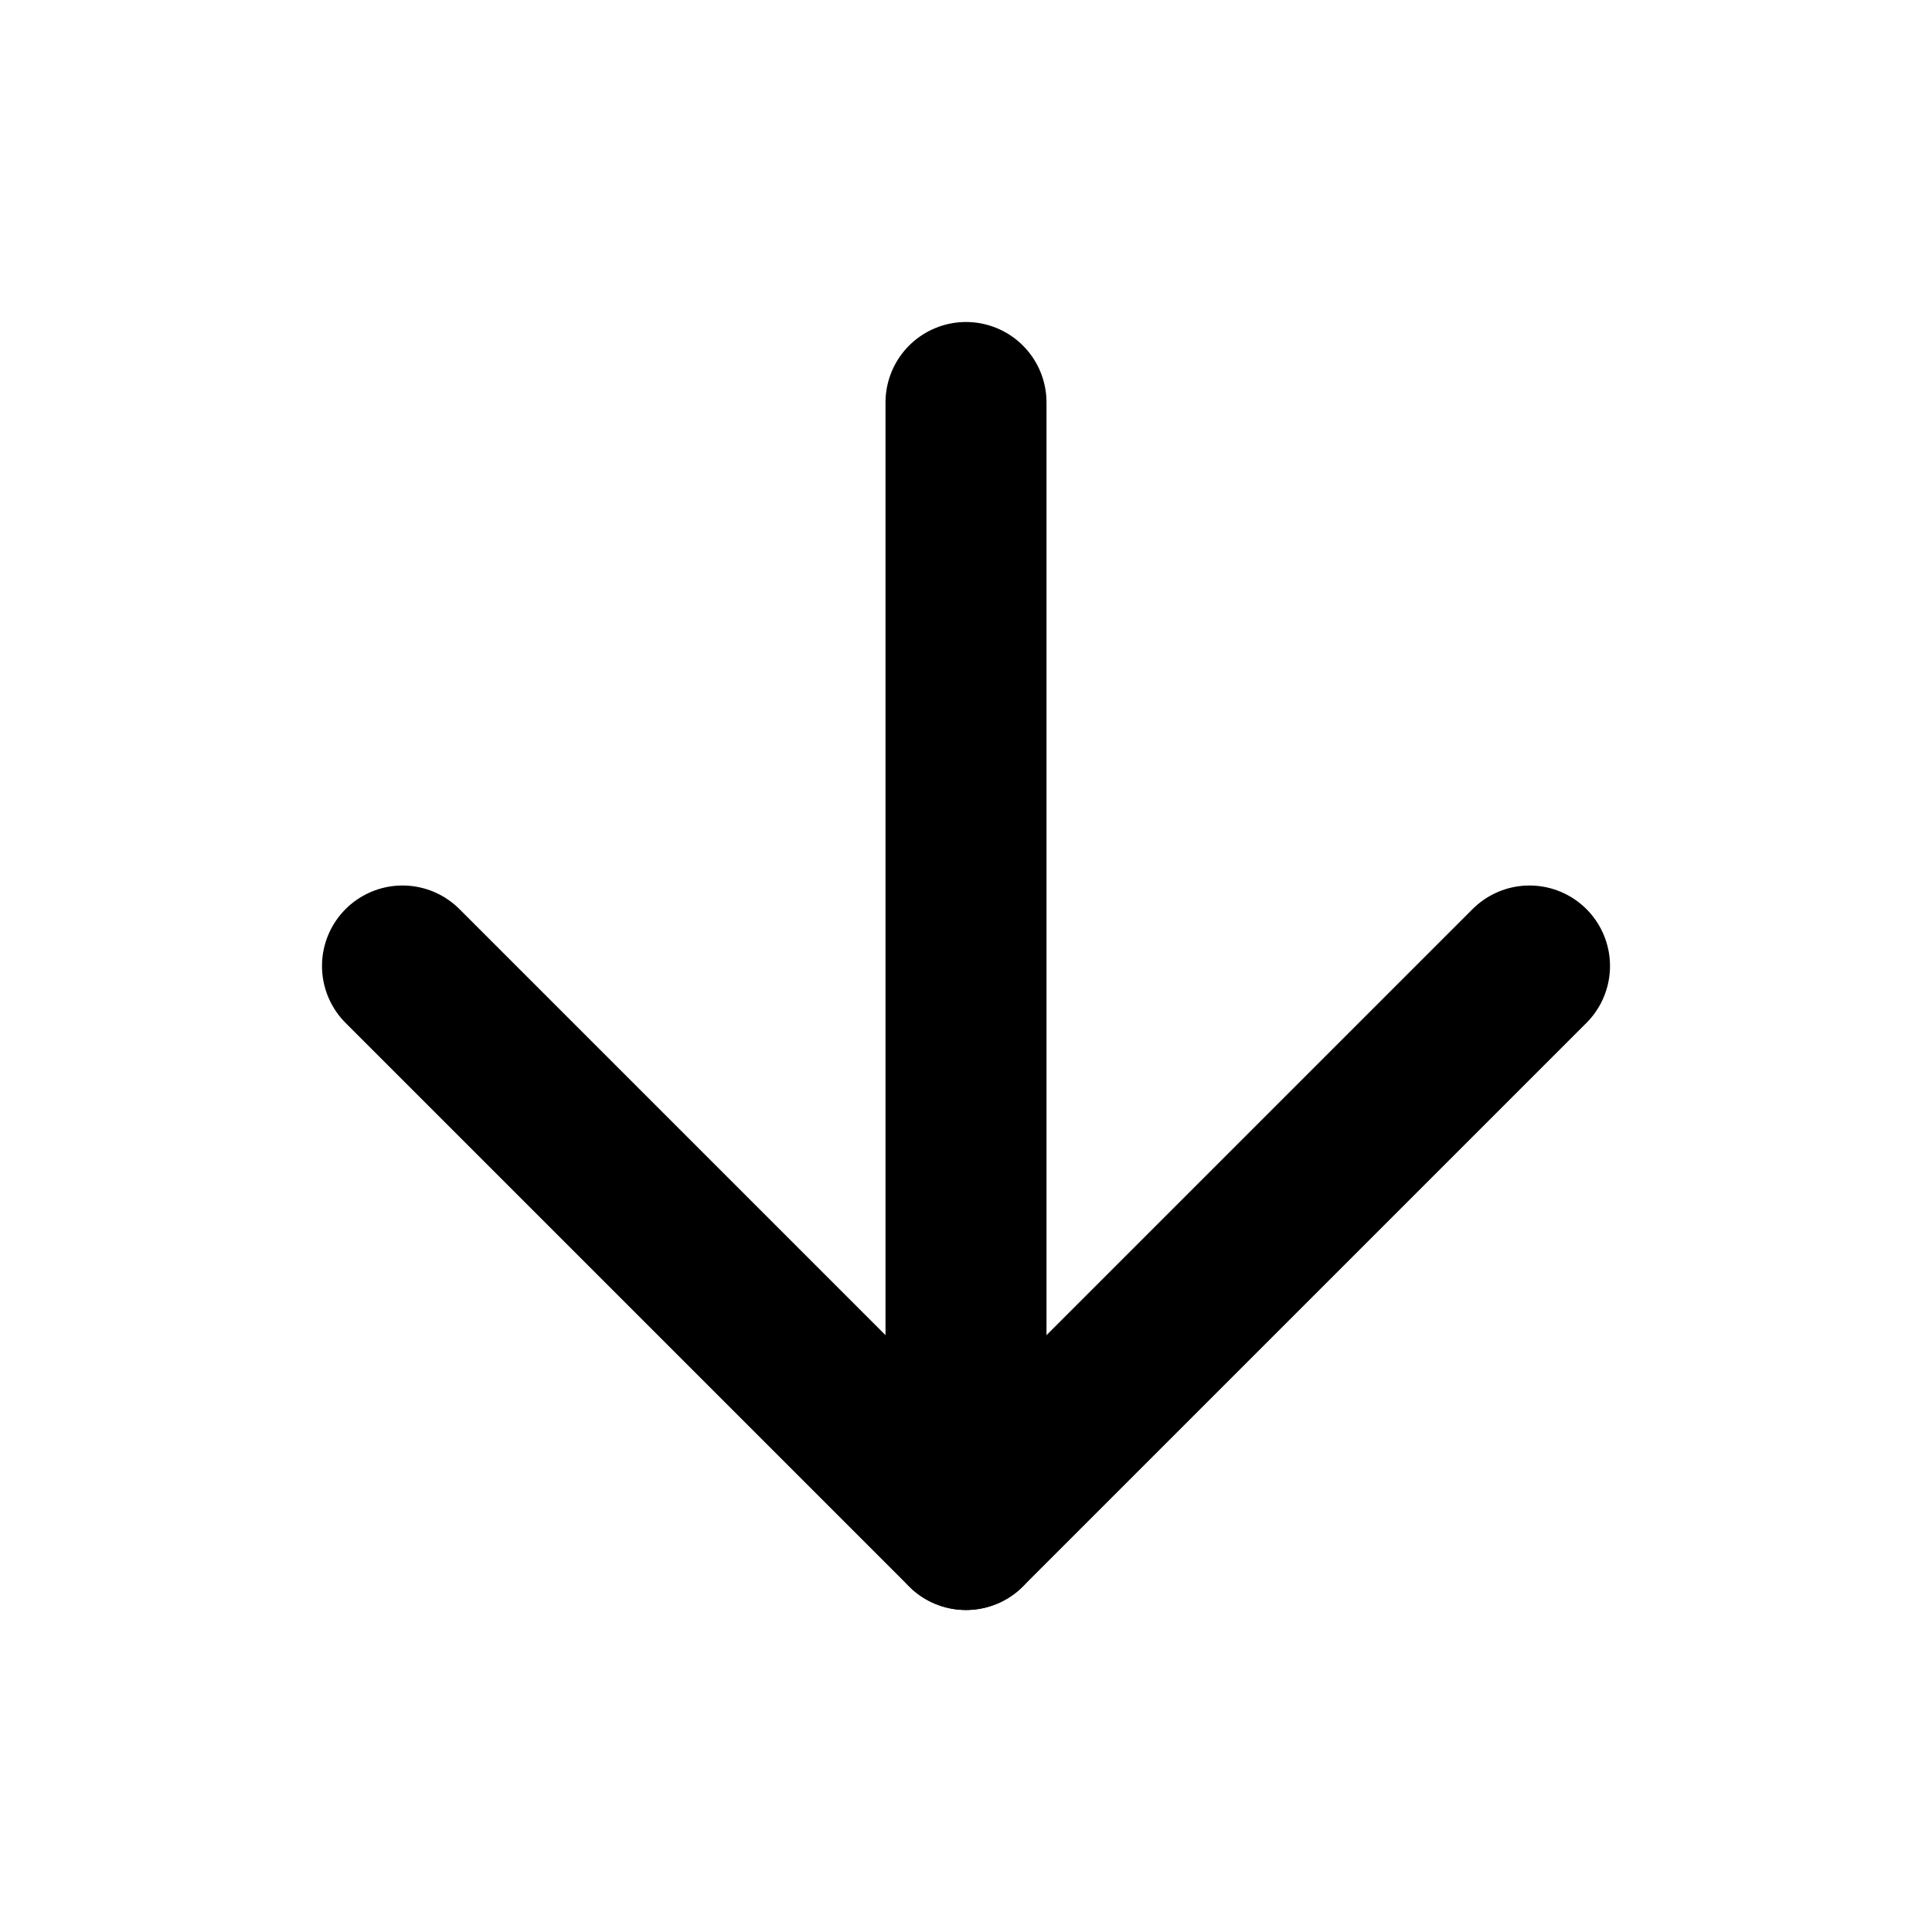
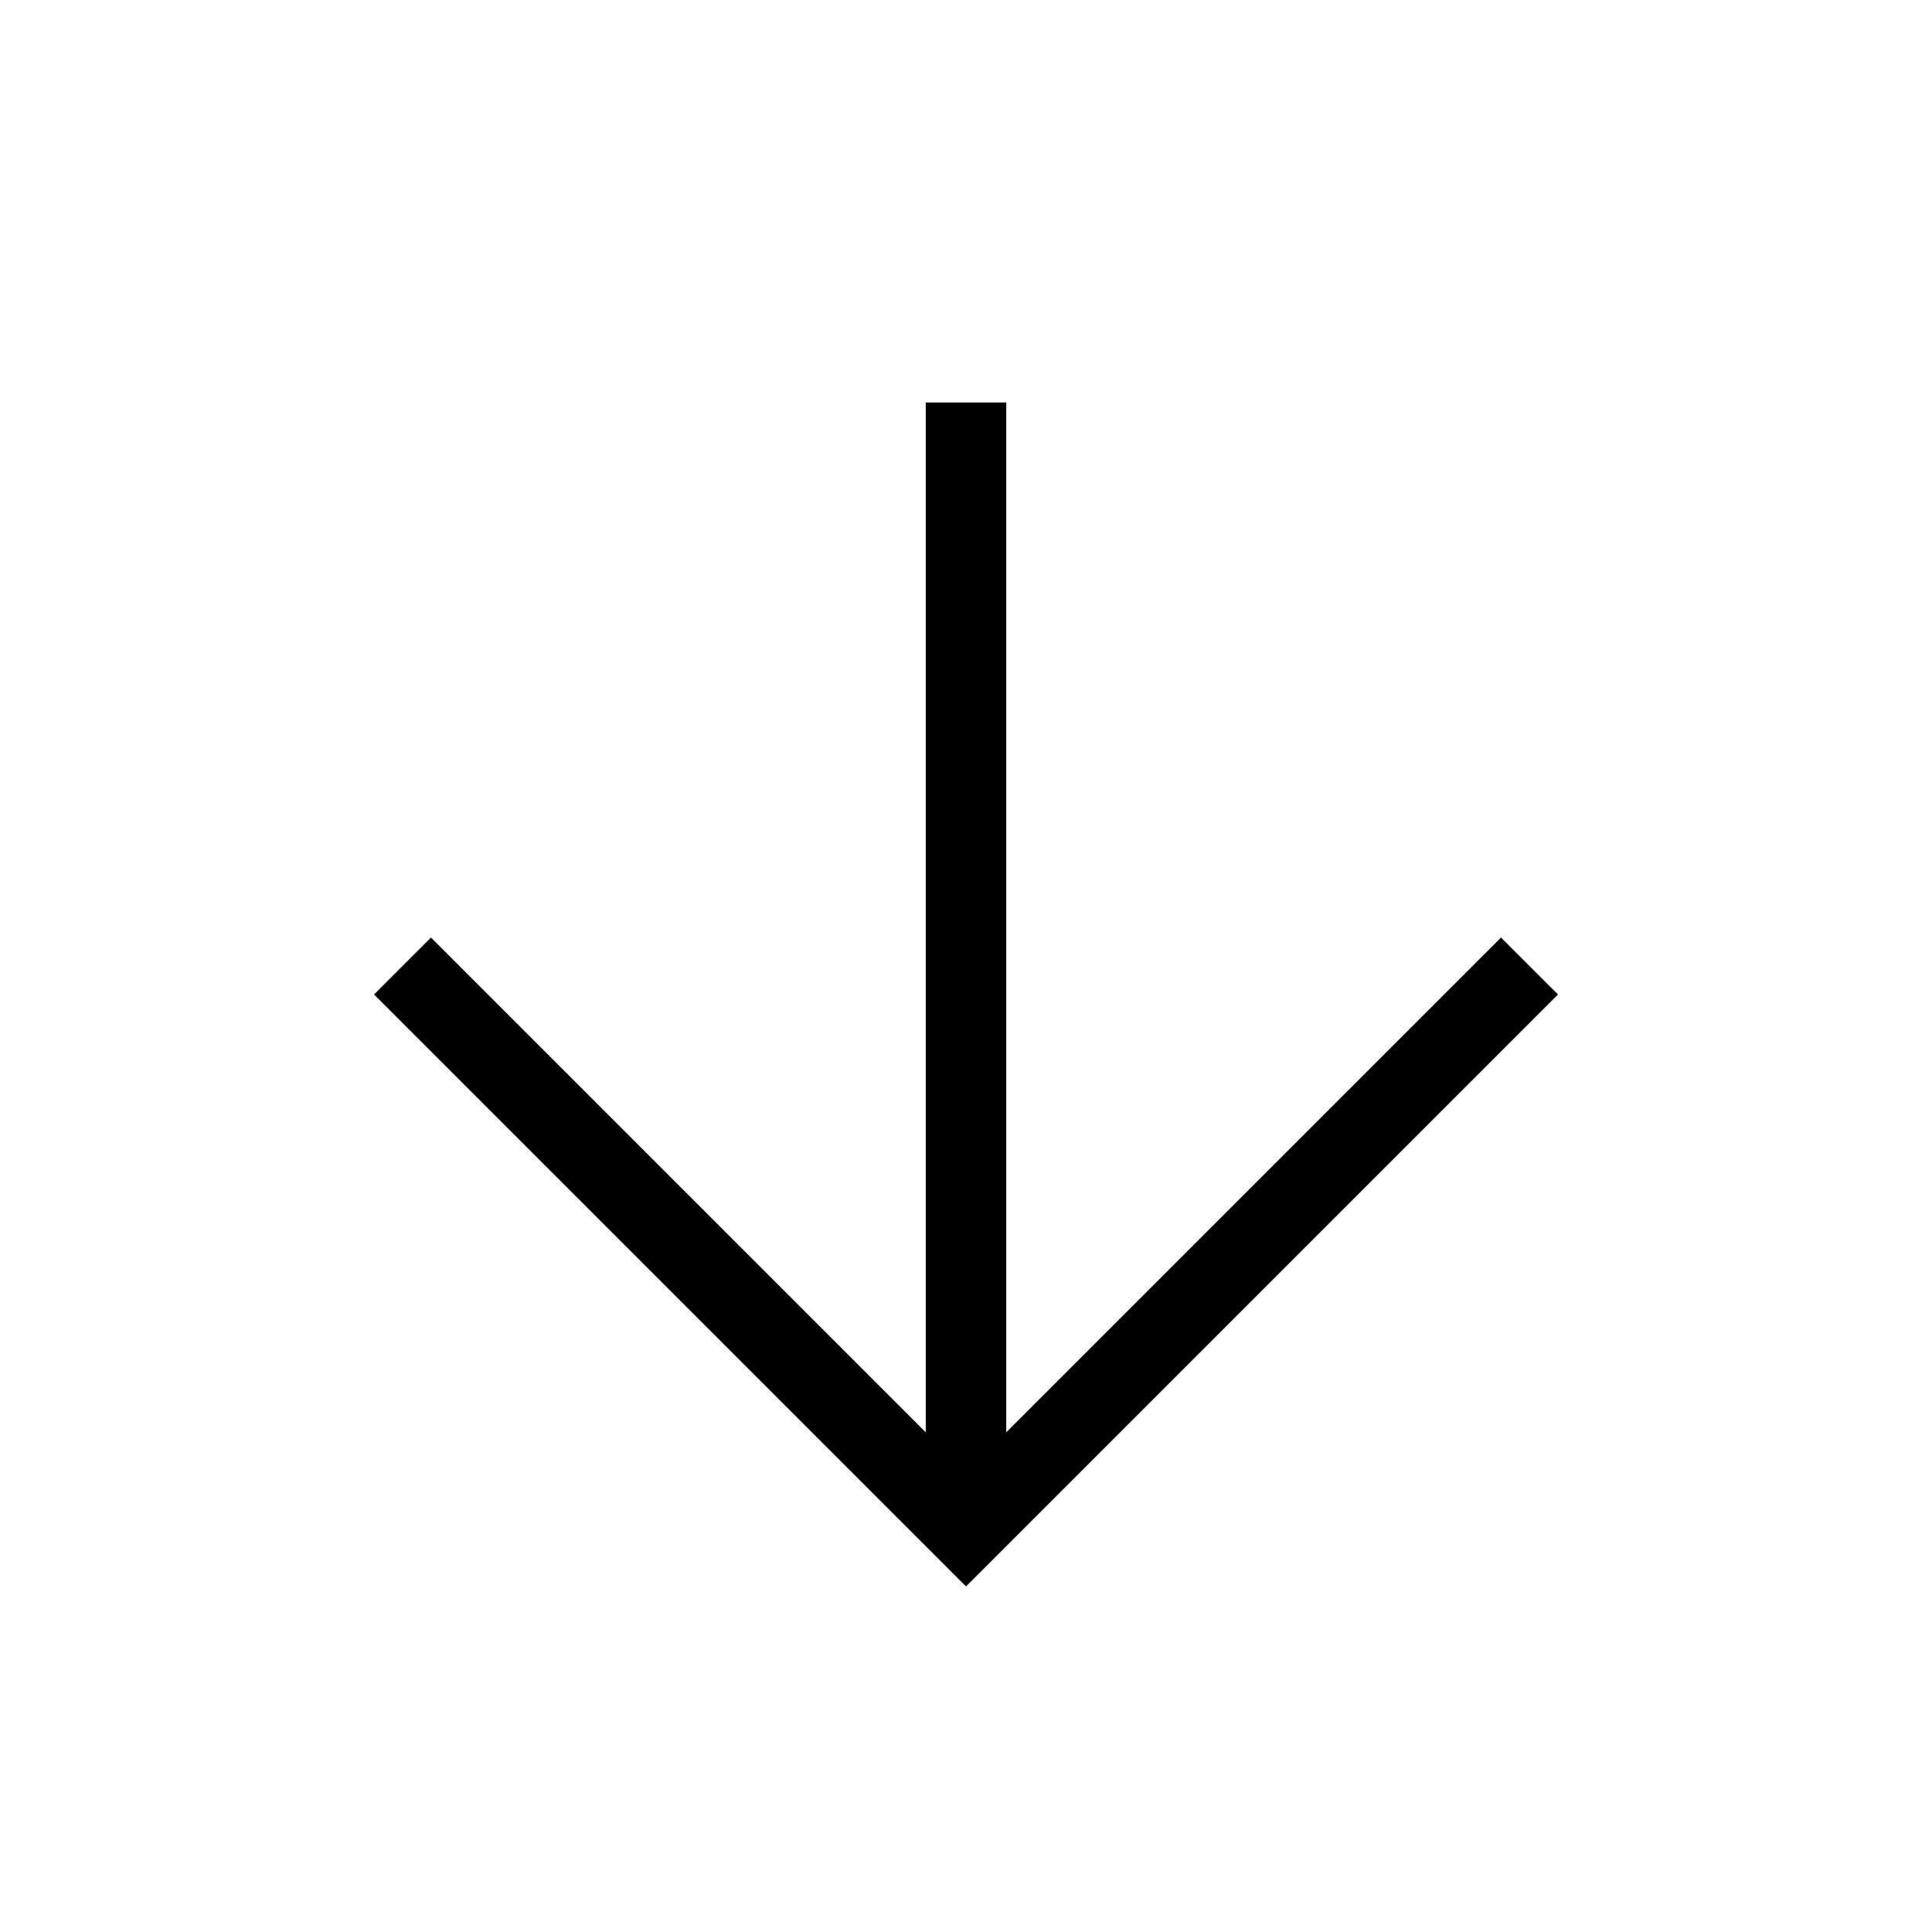
- <svg xmlns="http://www.w3.org/2000/svg" width="24" height="24" viewBox="0 0 24 24" fill="none" stroke="currentColor" stroke-width="2" stroke-linecap="round" stroke-linejoin="round" class="lucide lucide-arrow-down">
+ <svg xmlns="http://www.w3.org/2000/svg" width="24" height="24" viewBox="0 0 24 24" fill="none" stroke="currentColor" strokeWidth="2" strokeLinecap="round" strokeLinejoin="round" class="lucide lucide-arrow-down">
  <path d="M12 5v14" />
  <path d="m19 12-7 7-7-7" />
</svg>
